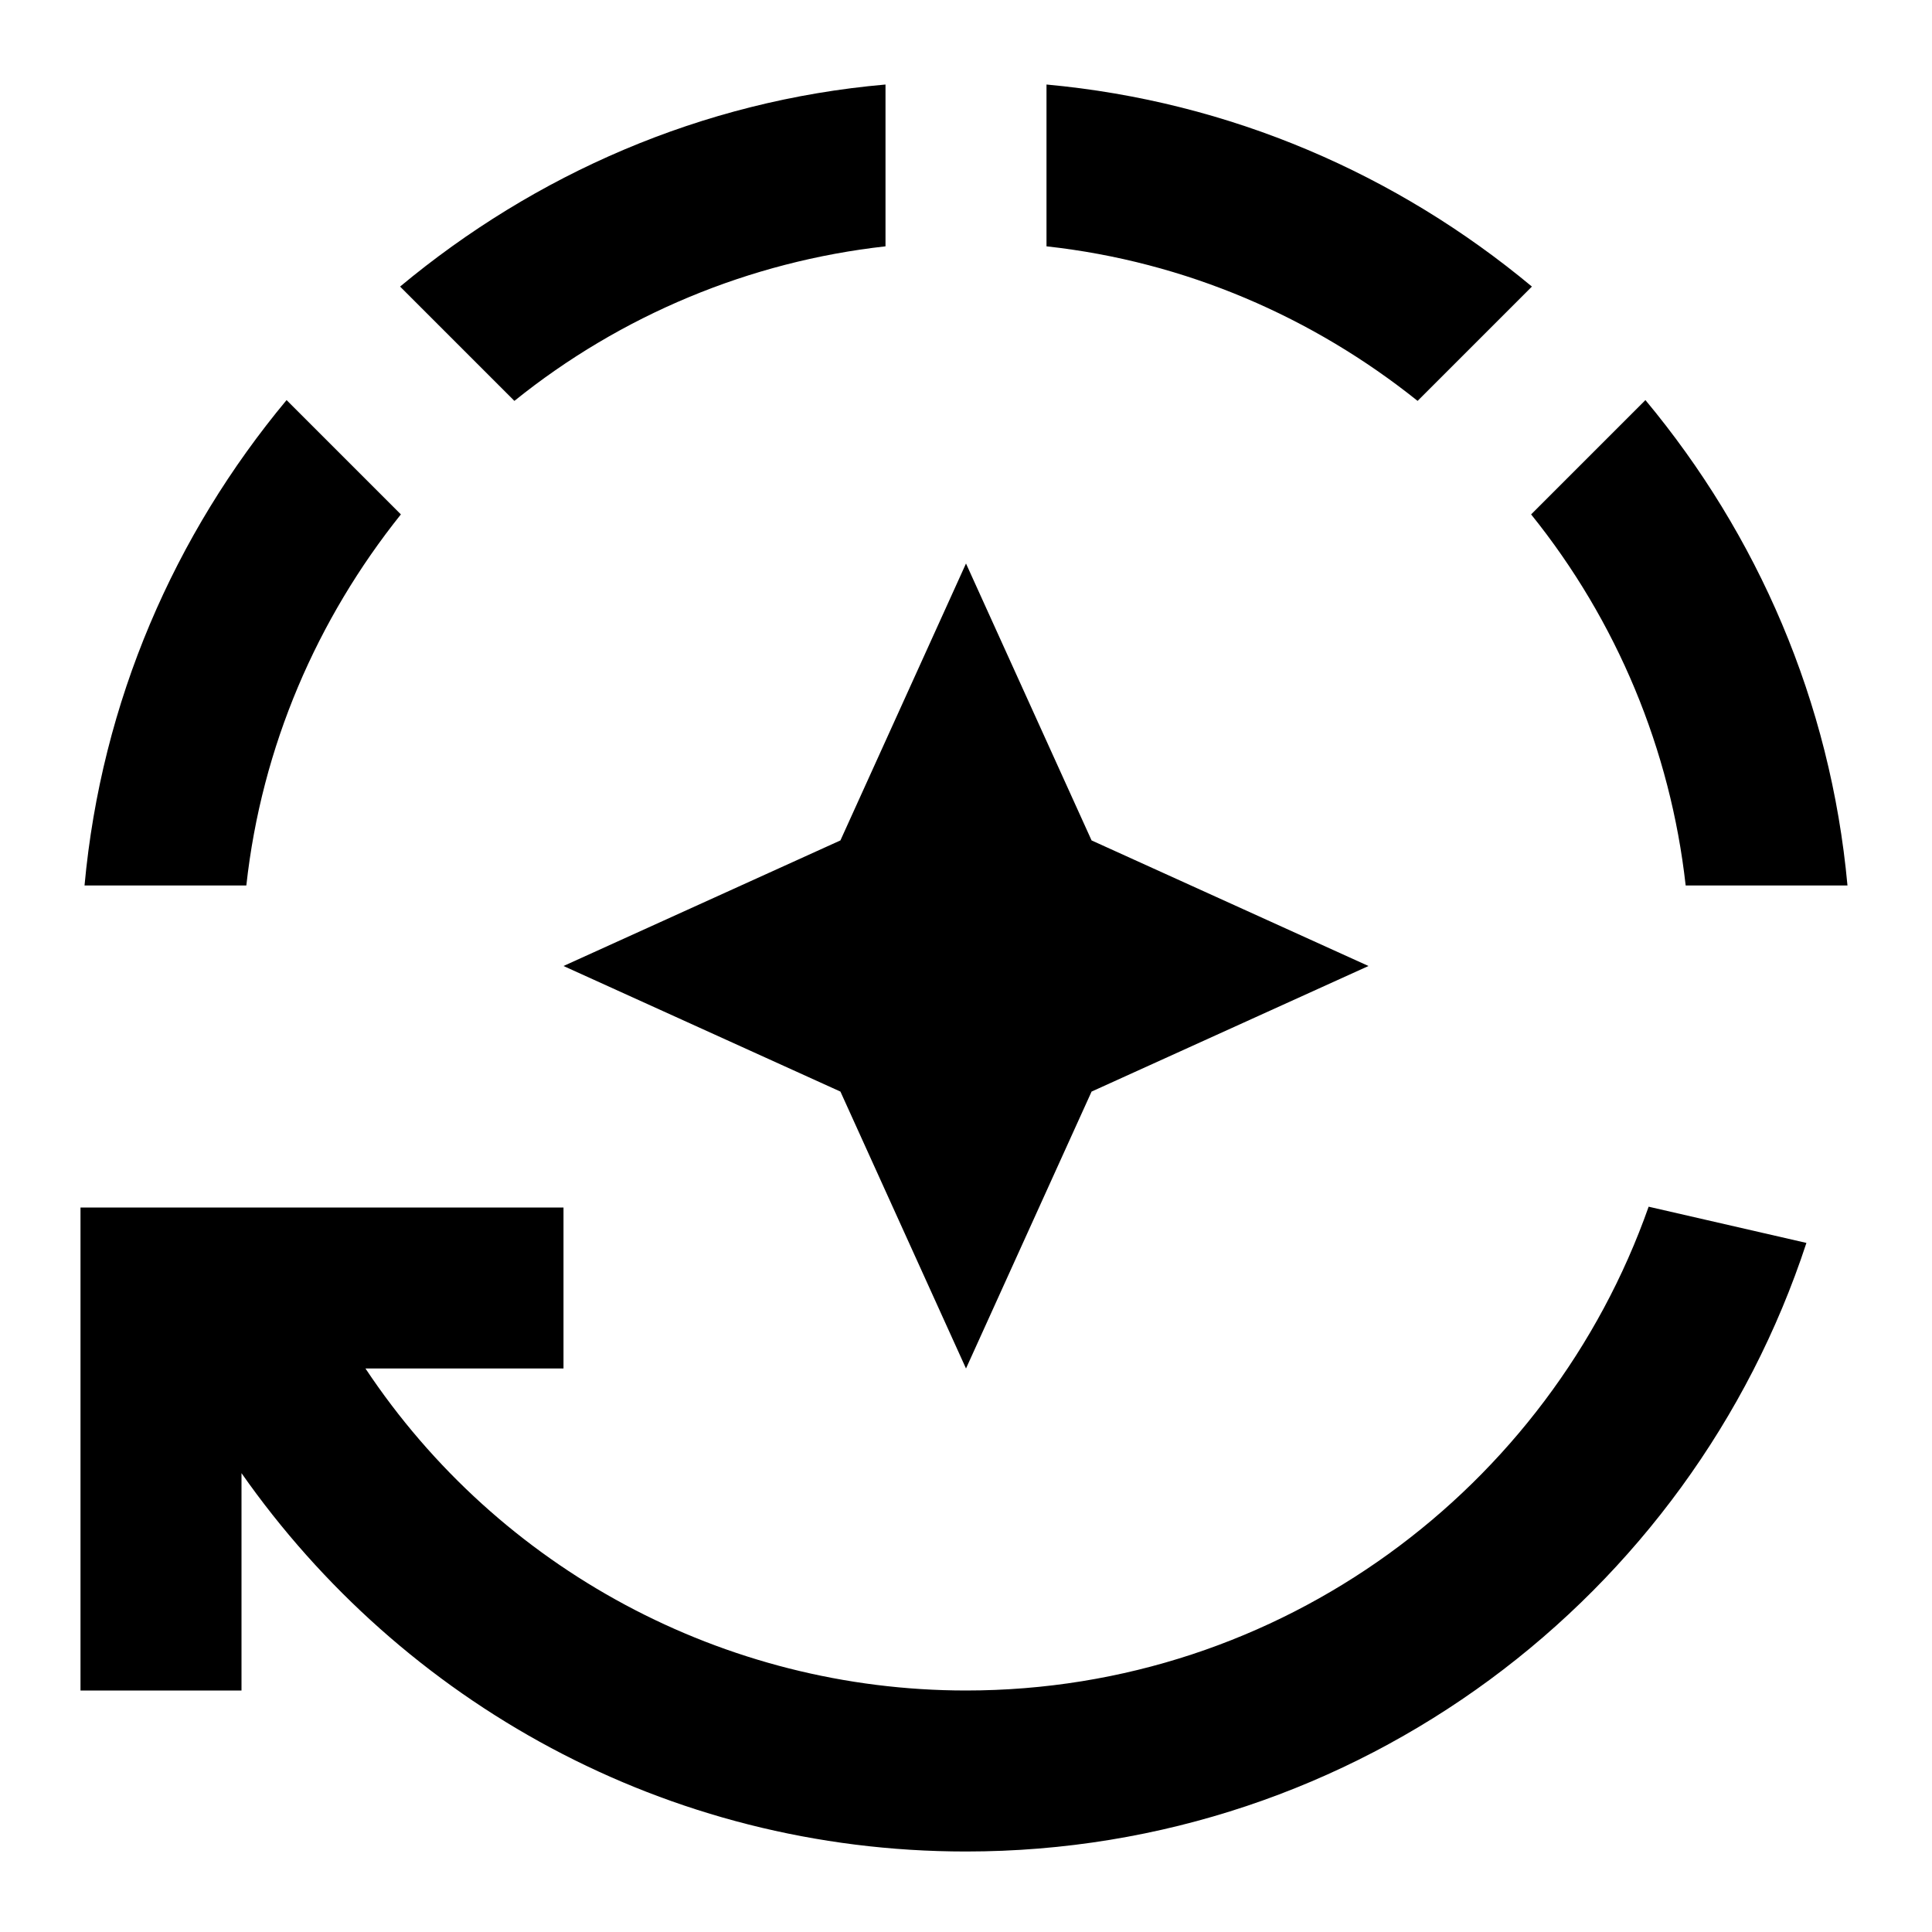
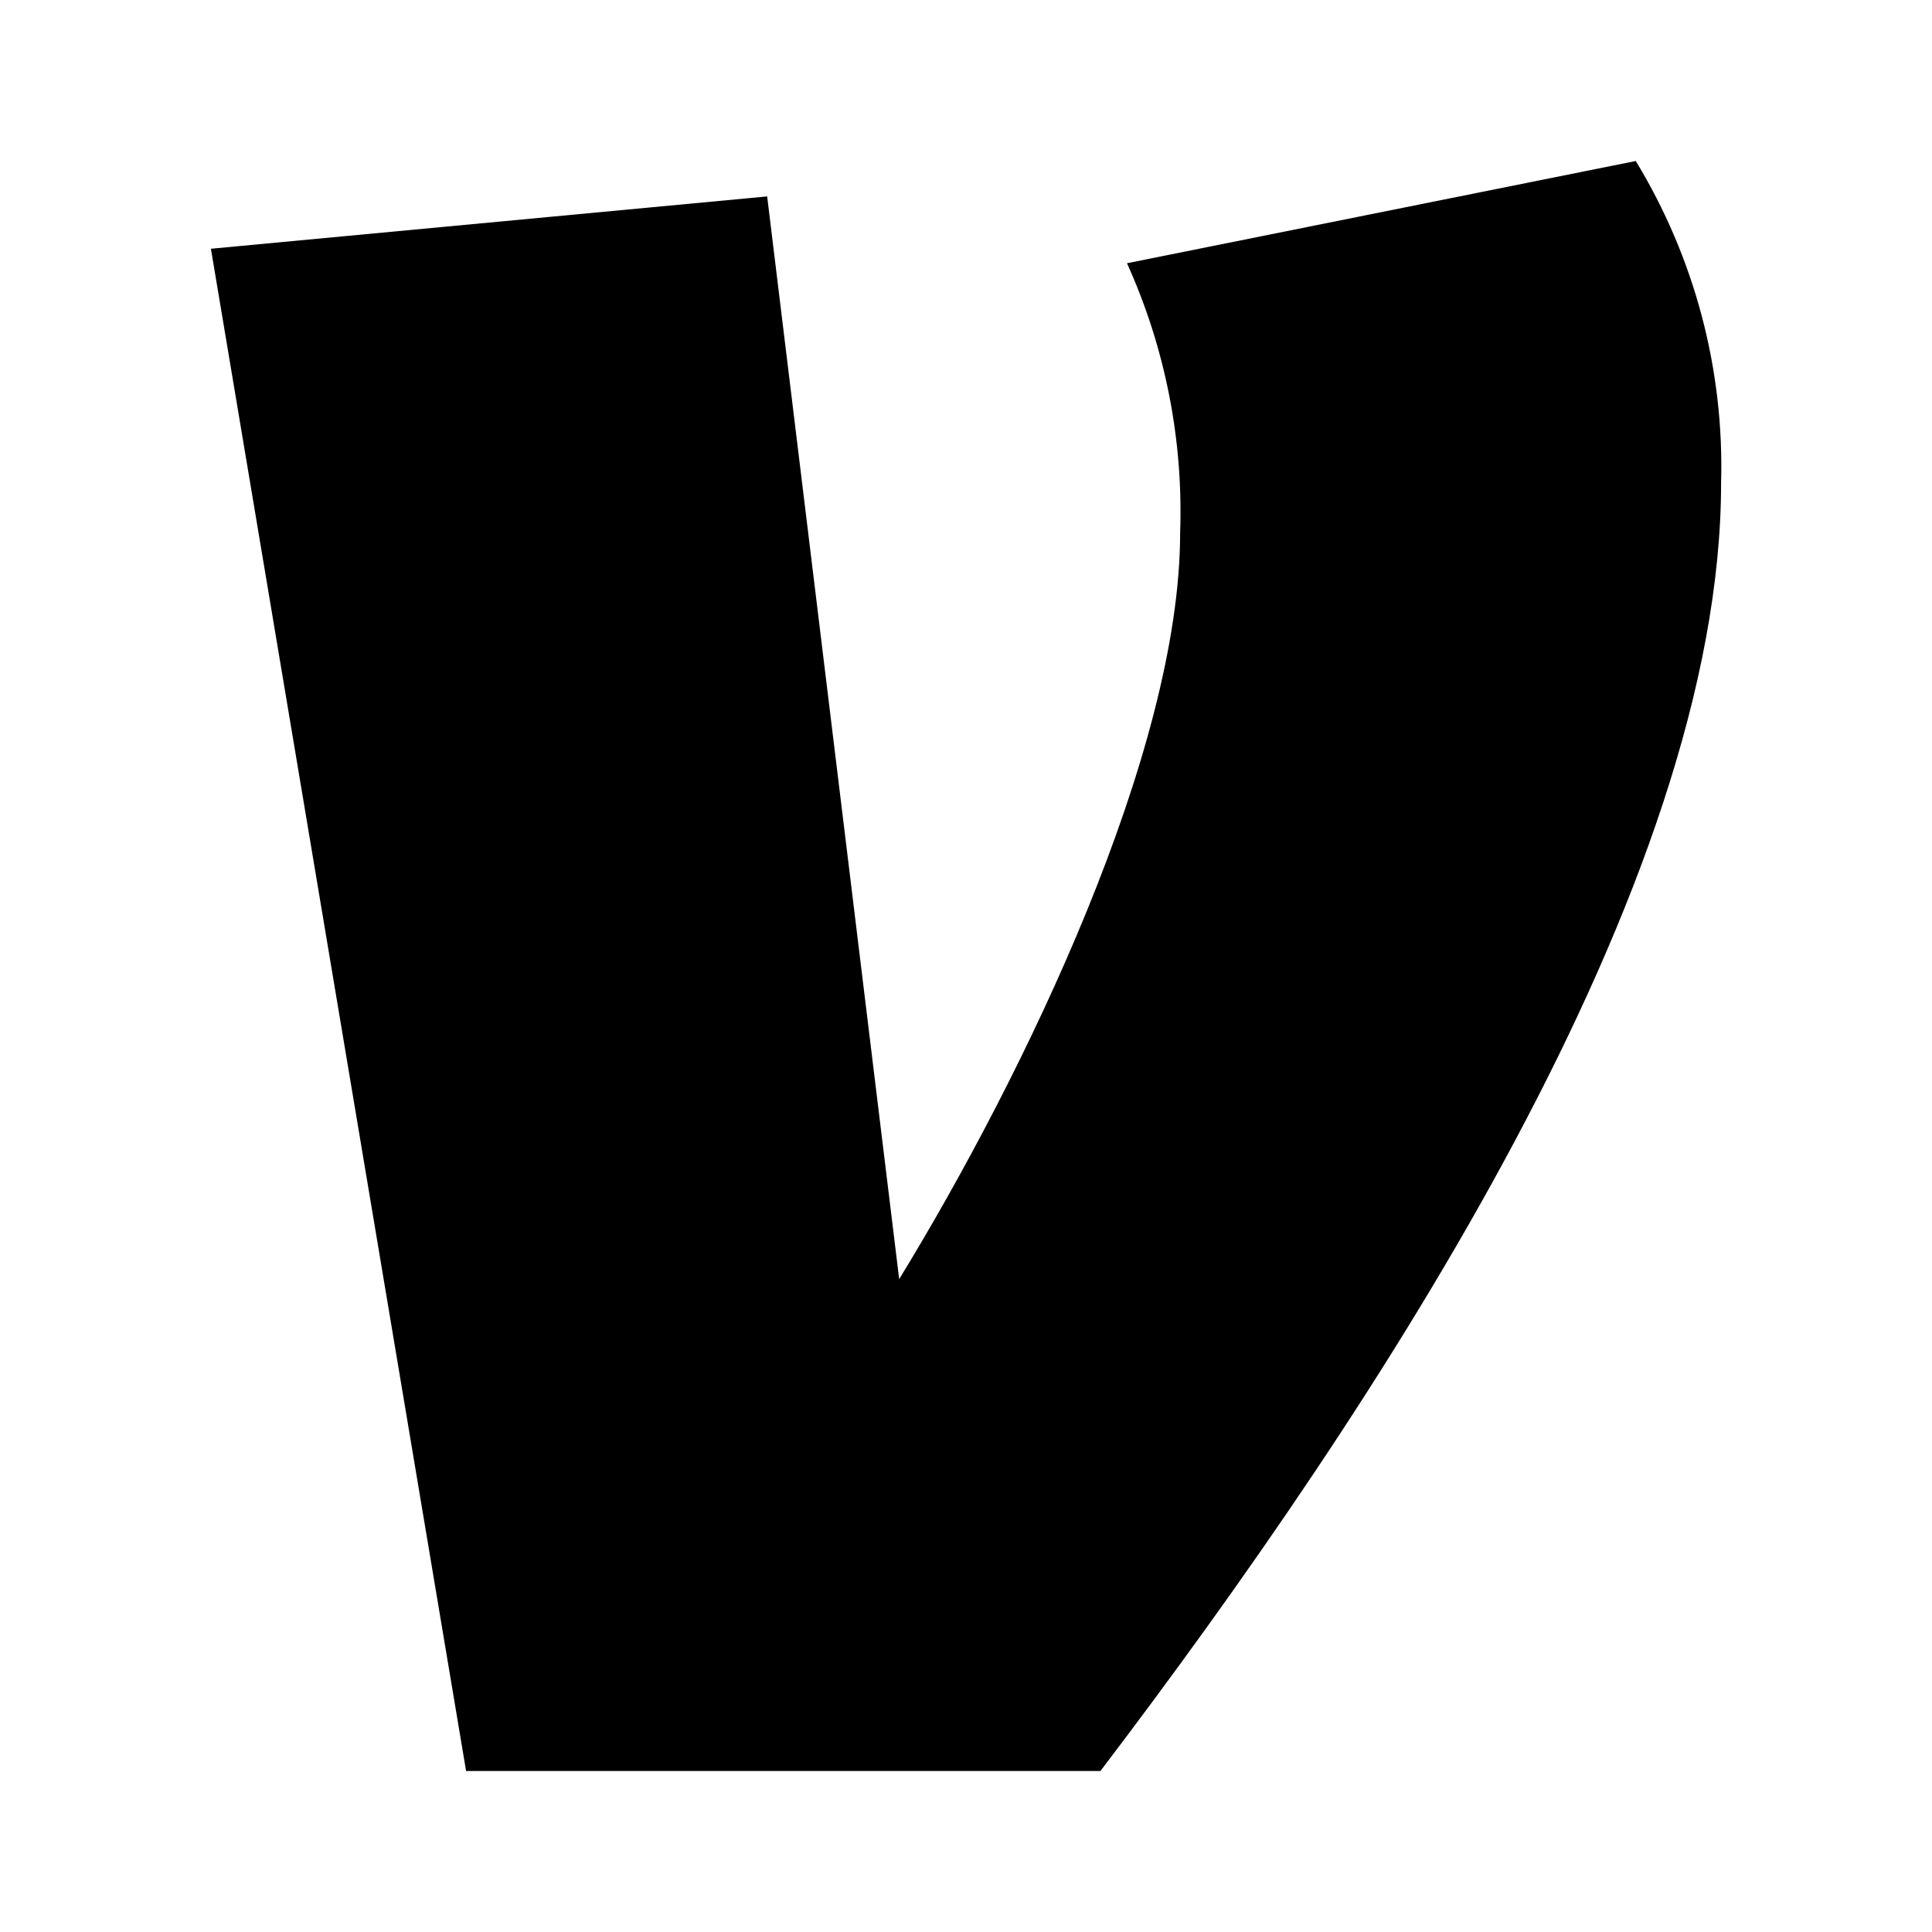
- <svg xmlns="http://www.w3.org/2000/svg" aria-hidden="true" role="img" class="iconify iconify--ic" width="32" height="32" preserveAspectRatio="xMidYMid meet" viewBox="0 0 24 24">
-   <path fill="currentColor" d="M19.03 3.56c-1.67-1.39-3.74-2.3-6.03-2.51v2.01c1.73.19 3.31.88 4.61 1.92l1.42-1.42zM11 3.06V1.05c-2.29.2-4.36 1.12-6.03 2.51l1.42 1.42A8.928 8.928 0 0 1 11 3.06zM4.98 6.39L3.56 4.97C2.17 6.64 1.26 8.71 1.05 11h2.01c.19-1.73.88-3.31 1.92-4.61zM20.94 11h2.01c-.21-2.29-1.12-4.36-2.51-6.03l-1.42 1.42A8.928 8.928 0 0 1 20.94 11zM7 12l3.44 1.56L12 17l1.56-3.44L17 12l-3.44-1.56L12 7l-1.56 3.44z" />
-   <path fill="currentColor" d="M12 21a8.96 8.96 0 0 1-7.46-4H7v-2H1v6h2v-2.7c1.99 2.84 5.27 4.7 9 4.7c4.87 0 9-3.17 10.44-7.56l-1.96-.45C19.25 18.48 15.92 21 12 21z" />
+ <svg xmlns="http://www.w3.org/2000/svg" width="24" height="24" style="fill: rgba(0, 0, 0, 1);transform: ;msFilter:;">
+   <path d="M14 3.27a7.49 7.49 0 0 1 .66 3.35c0 2.72-1.93 6.72-3.49 9.27L9.53 2.44l-6.91.65L5.79 22h7.88c3.45-4.54 7.71-11 7.71-16a7.3 7.3 0 0 0-1.06-4z" />
</svg>
